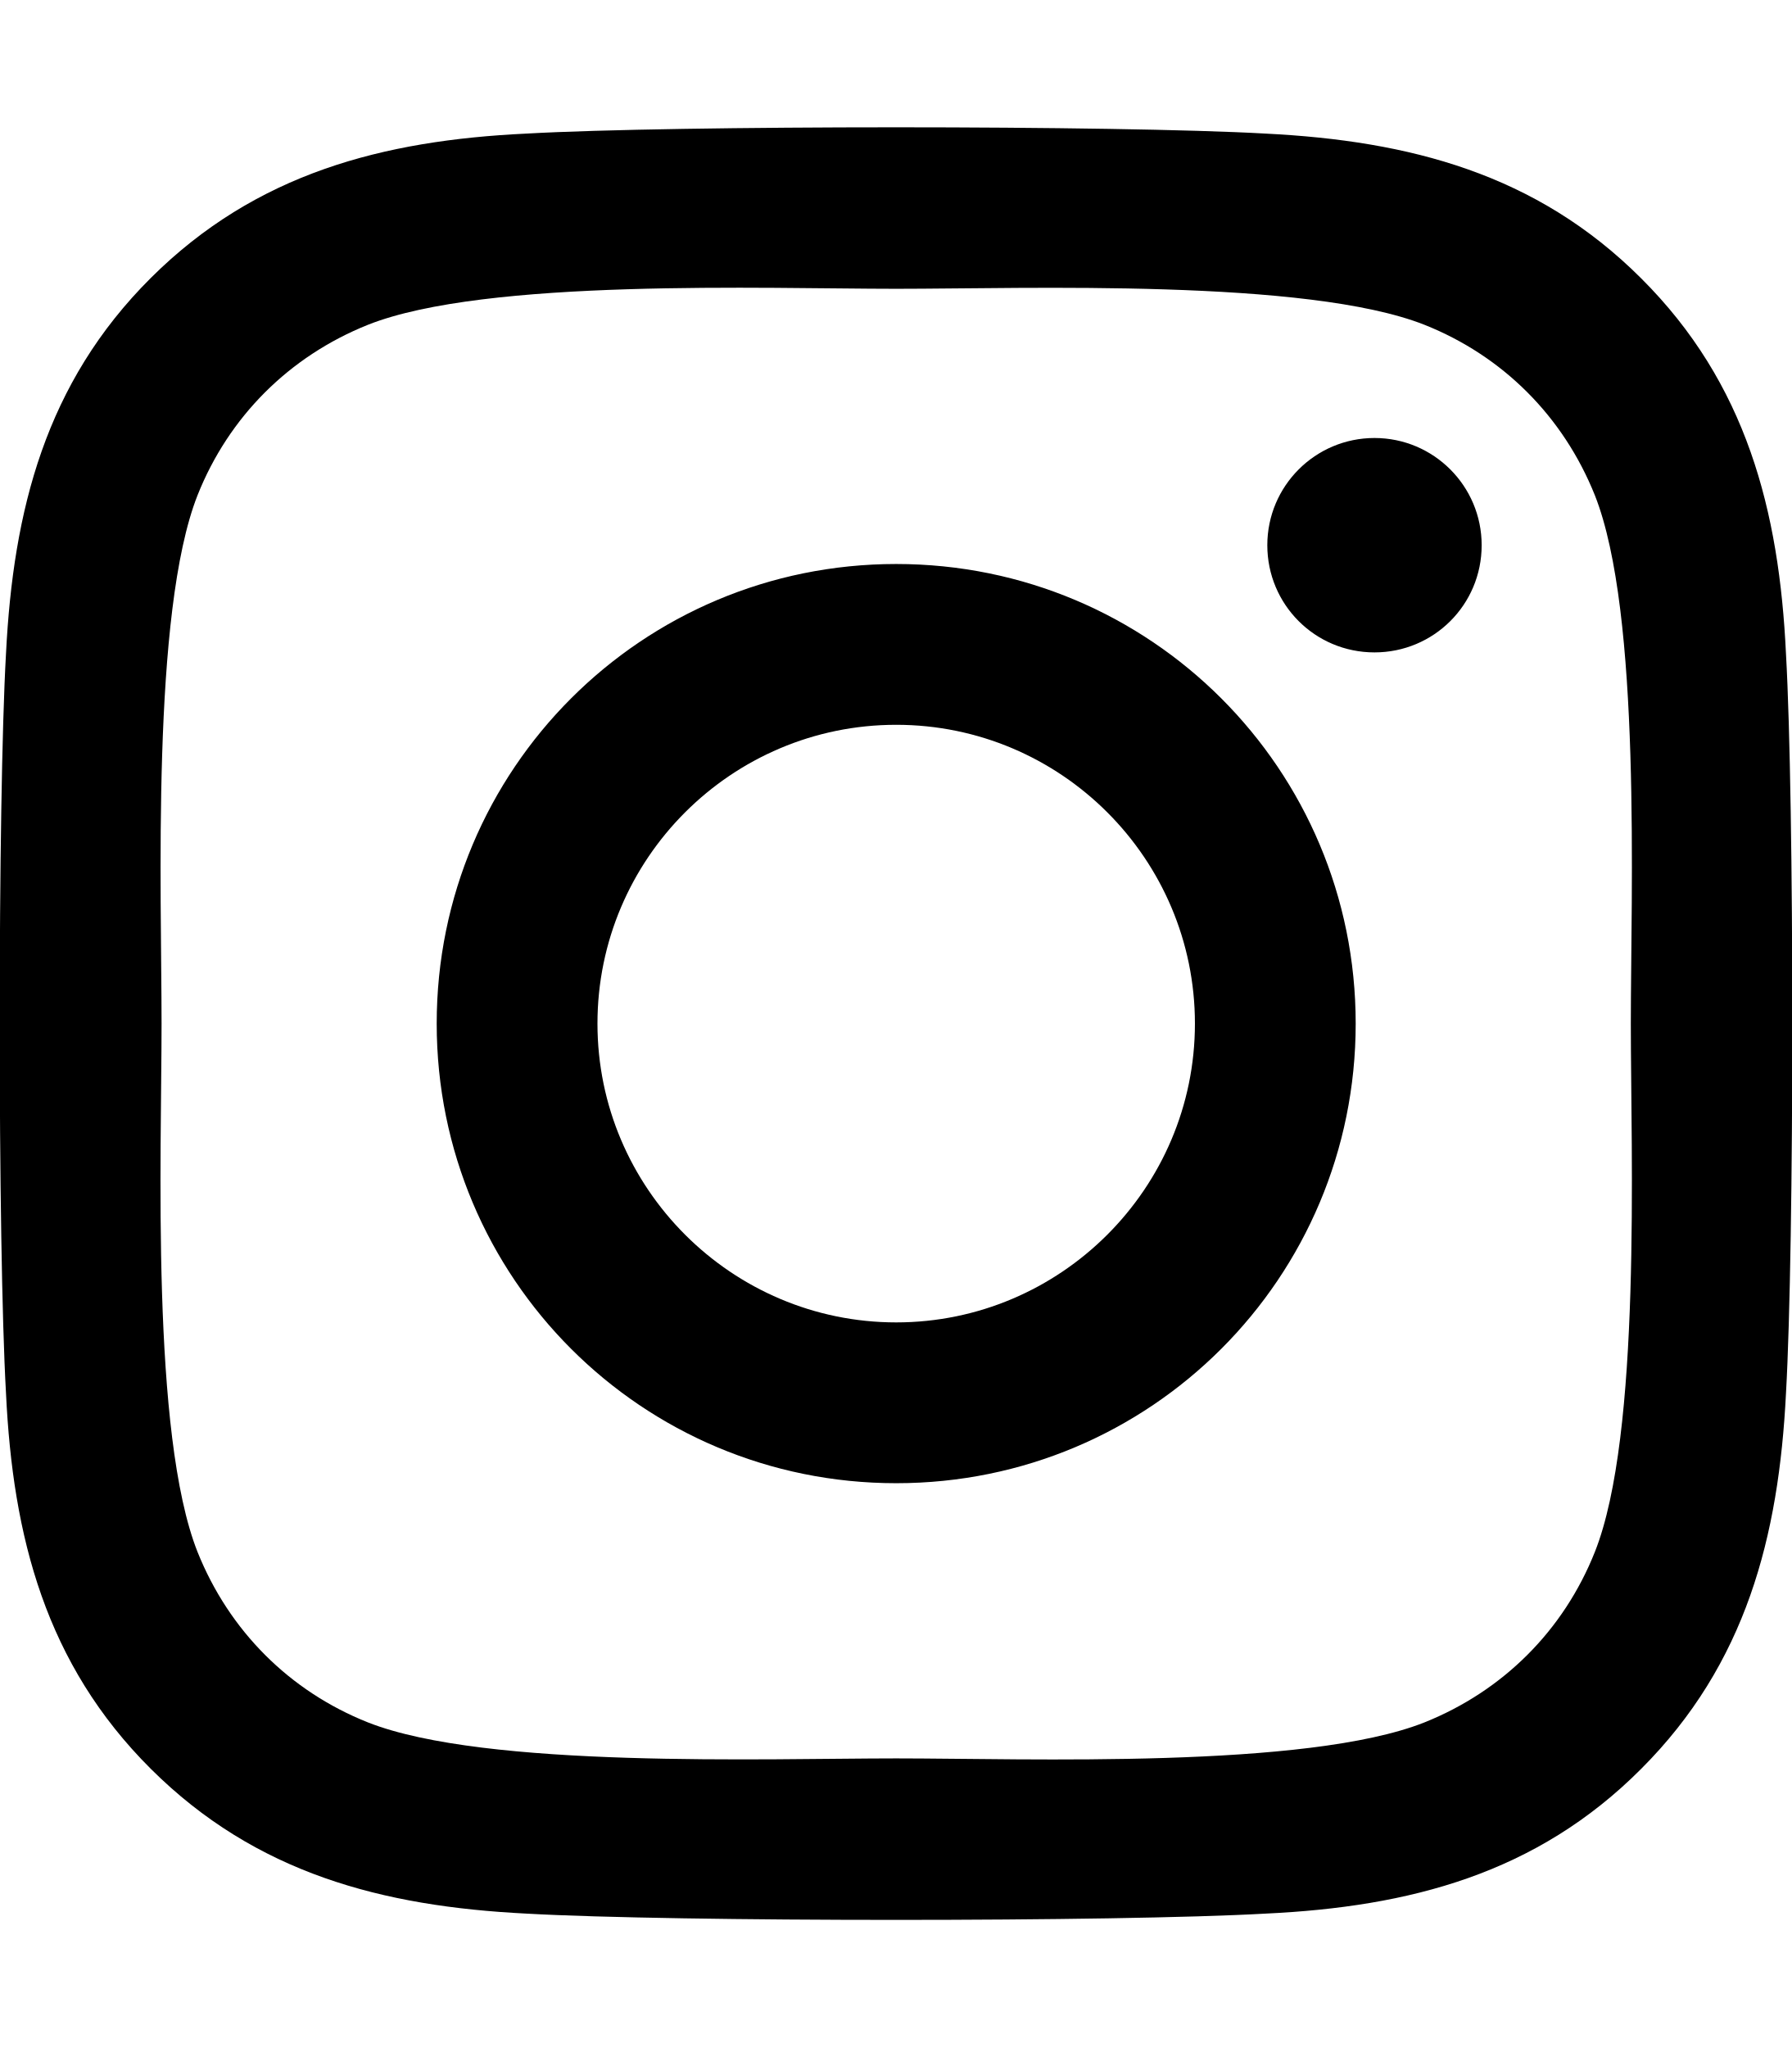
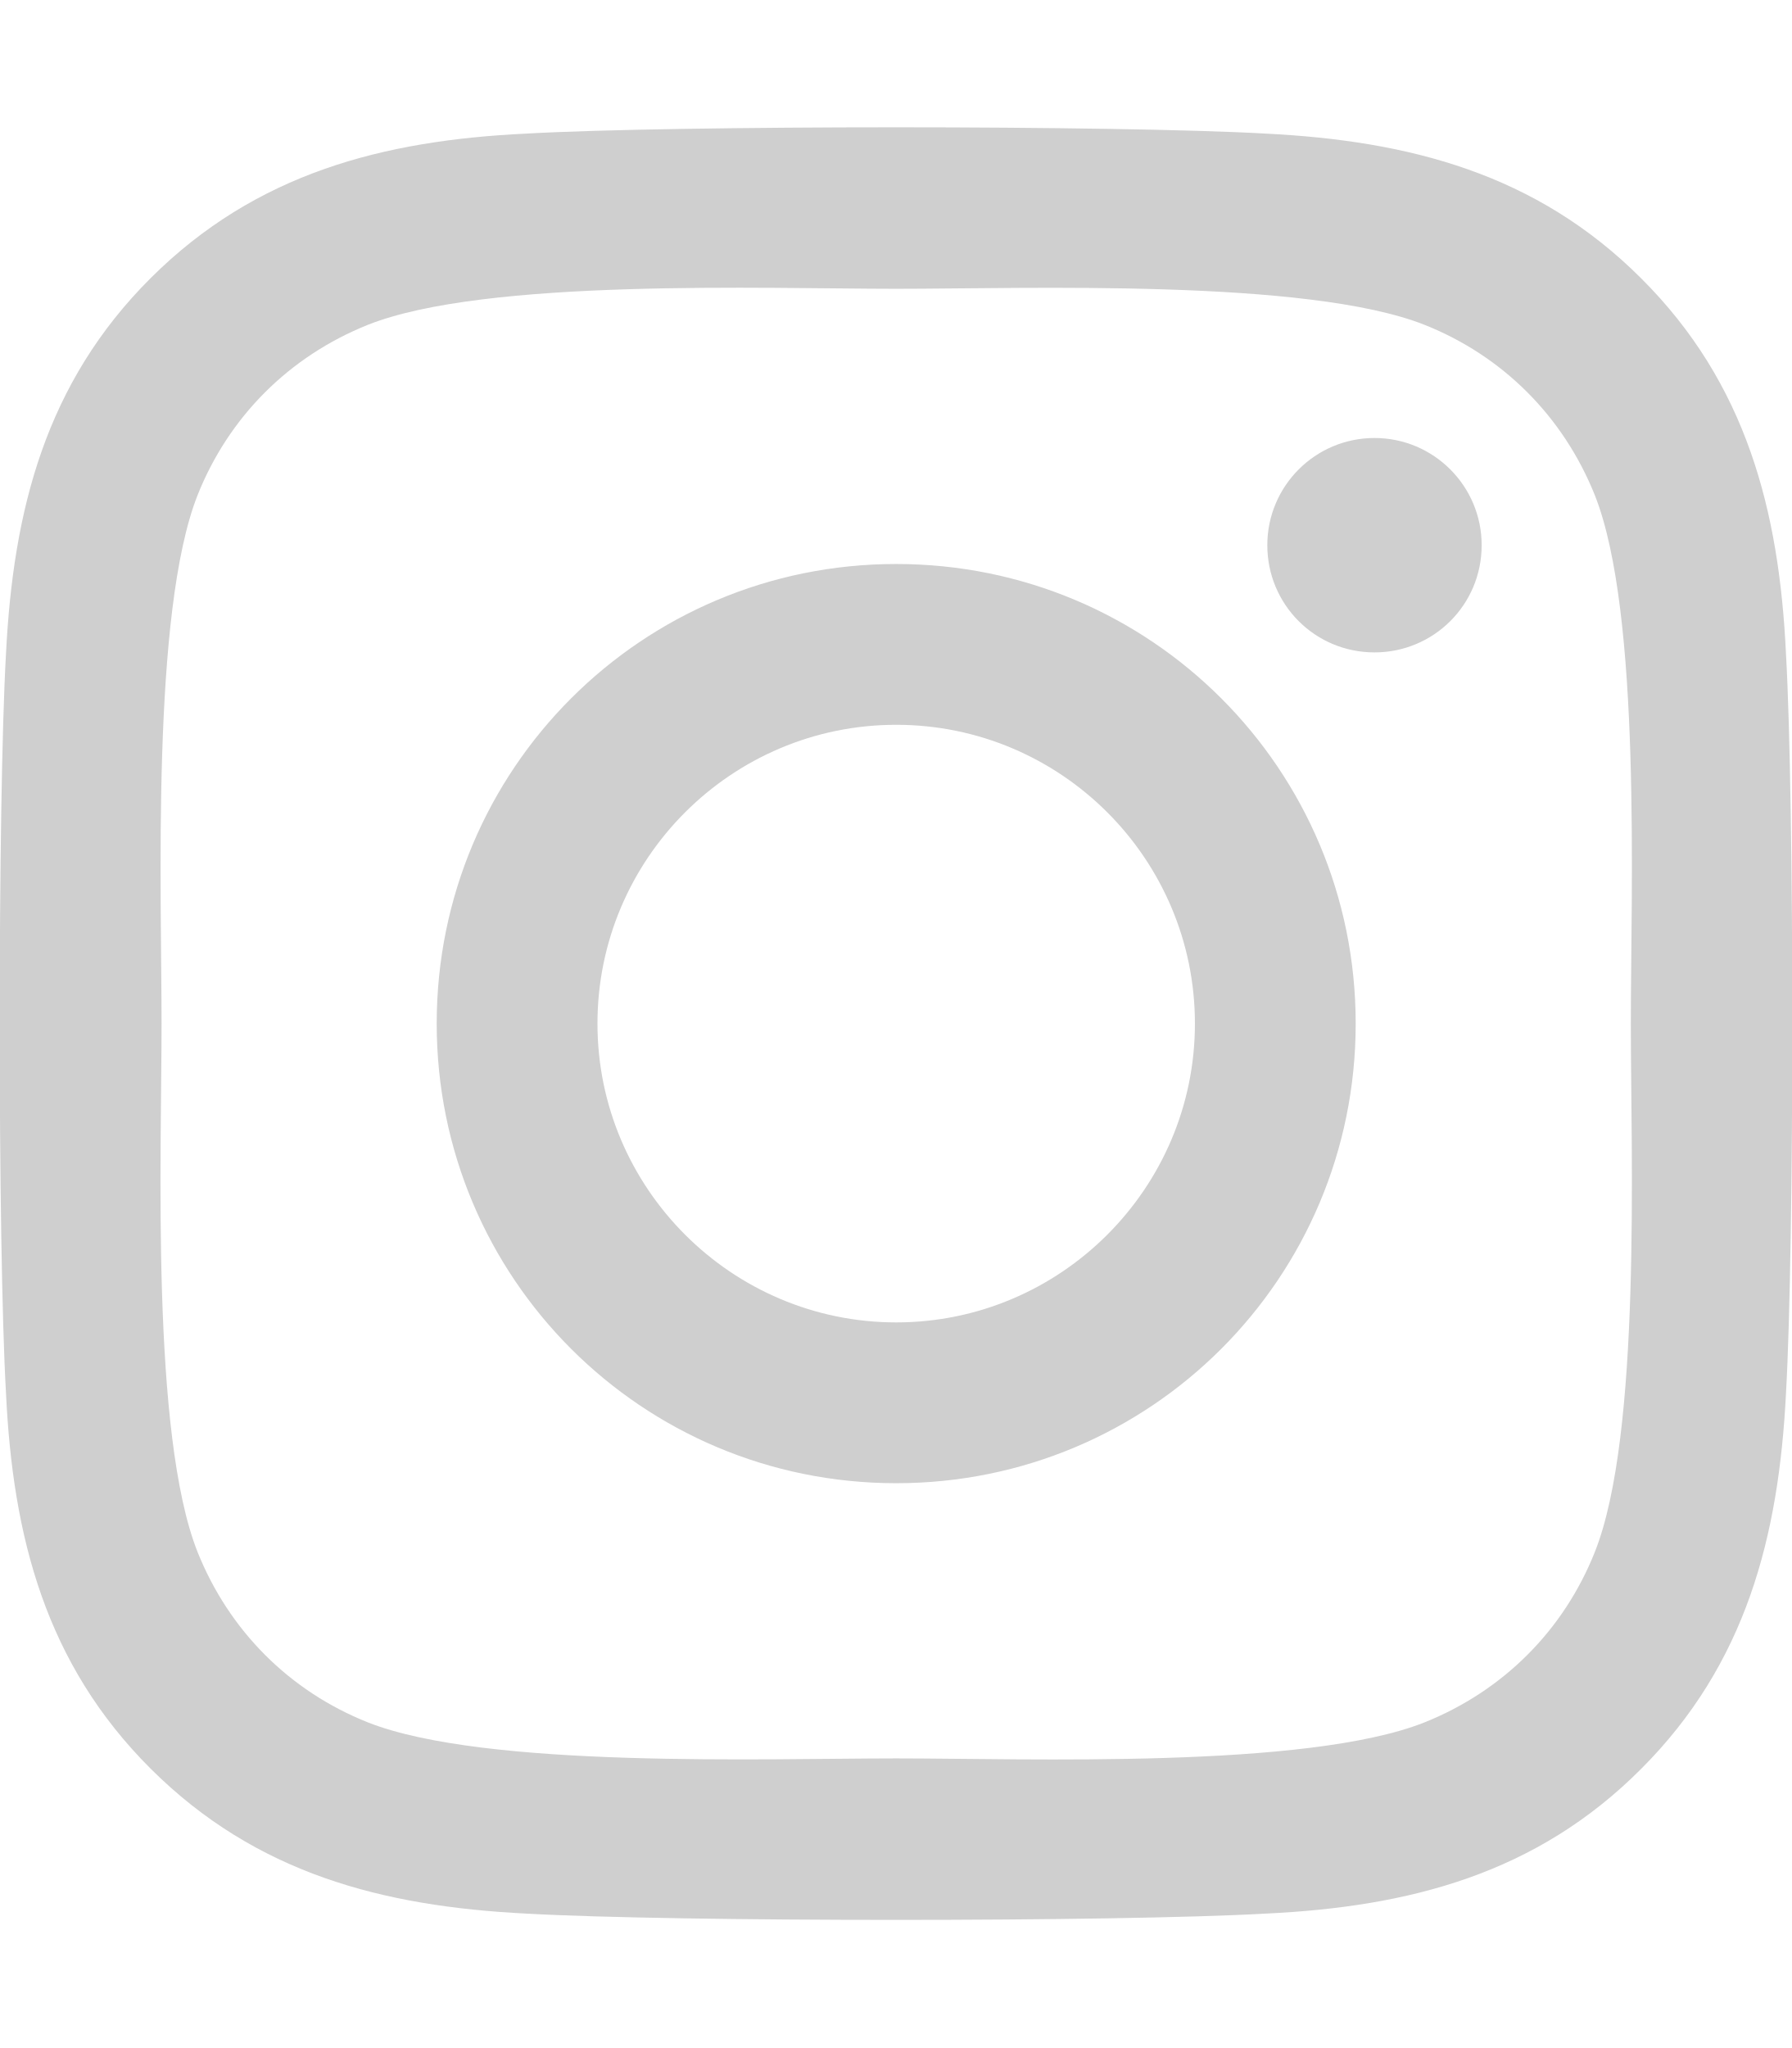
<svg xmlns="http://www.w3.org/2000/svg" aria-hidden="true" focusable="false" data-prefix="fab" data-icon="instagram" class="svg-inline--fa fa-instagram fa-w-14" role="img" viewBox="0 0 448 512">
-   <path fill="currentColor" d="M224.1 141c-63.6 0-114.9 51.3-114.9 114.9s51.3 114.9 114.9 114.9S339 319.5 339 255.9 287.7 141 224.1 141zm0 189.6c-41.1 0-74.7-33.5-74.7-74.7s33.5-74.7 74.7-74.7 74.7 33.5 74.7 74.7-33.6 74.7-74.7 74.7zm146.4-194.3c0 14.9-12 26.8-26.8 26.8-14.9 0-26.8-12-26.8-26.8s12-26.8 26.8-26.8 26.8 12 26.8 26.8zm76.1 27.2c-1.7-35.9-9.9-67.7-36.2-93.9-26.2-26.2-58-34.4-93.9-36.2-37-2.1-147.9-2.1-184.9 0-35.8 1.7-67.6 9.9-93.9 36.1s-34.4 58-36.2 93.9c-2.1 37-2.1 147.9 0 184.9 1.7 35.9 9.9 67.7 36.2 93.9s58 34.4 93.9 36.2c37 2.1 147.9 2.1 184.9 0 35.9-1.7 67.7-9.9 93.9-36.2 26.2-26.2 34.4-58 36.2-93.9 2.1-37 2.1-147.8 0-184.8zM398.8 388c-7.8 19.6-22.9 34.7-42.6 42.6-29.5 11.7-99.5 9-132.1 9s-102.7 2.6-132.1-9c-19.6-7.8-34.7-22.9-42.6-42.6-11.7-29.5-9-99.5-9-132.1s-2.6-102.7 9-132.1c7.8-19.6 22.9-34.7 42.6-42.6 29.5-11.7 99.5-9 132.1-9s102.7-2.6 132.1 9c19.6 7.8 34.7 22.9 42.6 42.6 11.7 29.5 9 99.5 9 132.1s2.7 102.7-9 132.1z" />
+   <path fill="#cfcfcf" d="M224.1 141c-63.6 0-114.9 51.3-114.9 114.9s51.3 114.9 114.9 114.9S339 319.5 339 255.9 287.7 141 224.1 141zm0 189.6c-41.1 0-74.7-33.5-74.7-74.7s33.5-74.7 74.7-74.7 74.7 33.5 74.7 74.7-33.6 74.7-74.7 74.7zm146.4-194.3c0 14.9-12 26.8-26.8 26.8-14.9 0-26.8-12-26.8-26.8s12-26.8 26.8-26.8 26.8 12 26.8 26.8zm76.1 27.2c-1.7-35.9-9.9-67.7-36.2-93.9-26.2-26.2-58-34.4-93.9-36.2-37-2.1-147.9-2.1-184.9 0-35.8 1.7-67.6 9.9-93.9 36.1s-34.4 58-36.2 93.9c-2.1 37-2.1 147.9 0 184.9 1.7 35.9 9.9 67.7 36.2 93.9s58 34.4 93.9 36.2c37 2.1 147.9 2.1 184.9 0 35.9-1.7 67.7-9.9 93.9-36.2 26.2-26.2 34.4-58 36.2-93.9 2.1-37 2.1-147.8 0-184.8zM398.8 388c-7.8 19.6-22.9 34.7-42.6 42.6-29.5 11.7-99.5 9-132.1 9s-102.7 2.6-132.1-9c-19.6-7.8-34.7-22.9-42.6-42.6-11.7-29.5-9-99.5-9-132.1s-2.6-102.7 9-132.1c7.8-19.6 22.9-34.7 42.6-42.6 29.5-11.7 99.5-9 132.1-9s102.7-2.6 132.1 9c19.6 7.8 34.7 22.9 42.6 42.6 11.7 29.5 9 99.5 9 132.1s2.7 102.7-9 132.1z" />
</svg>
